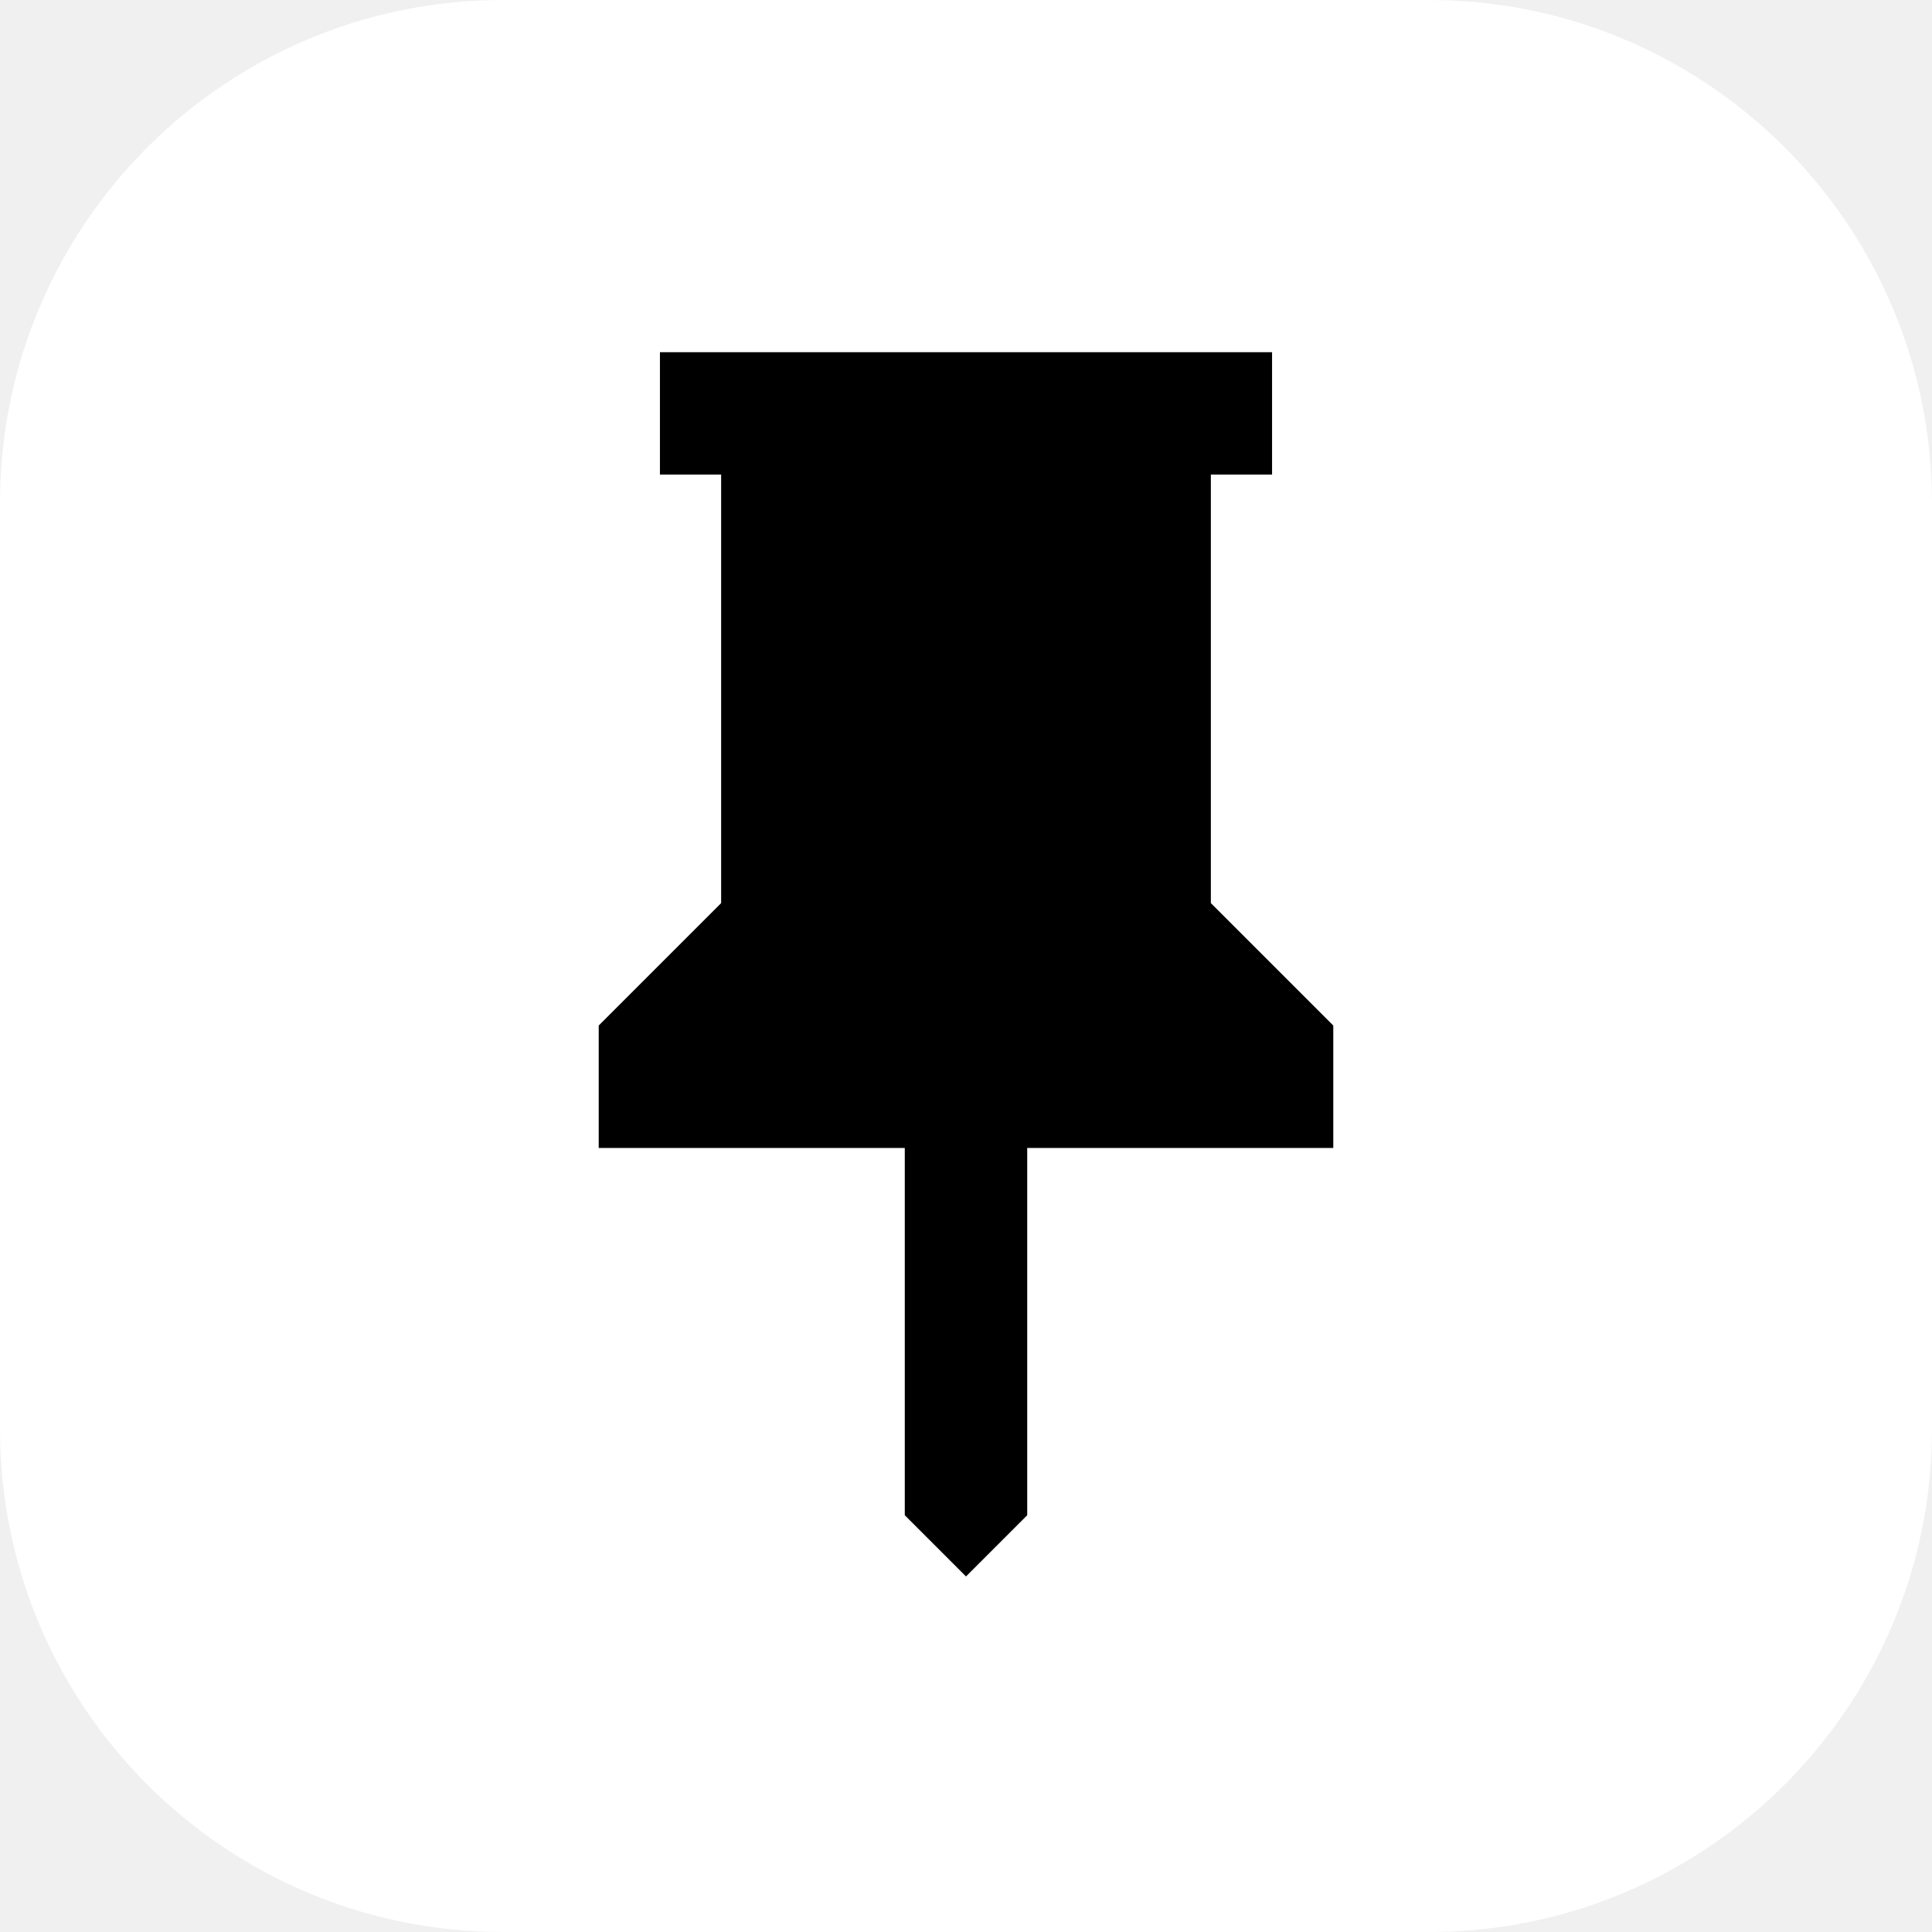
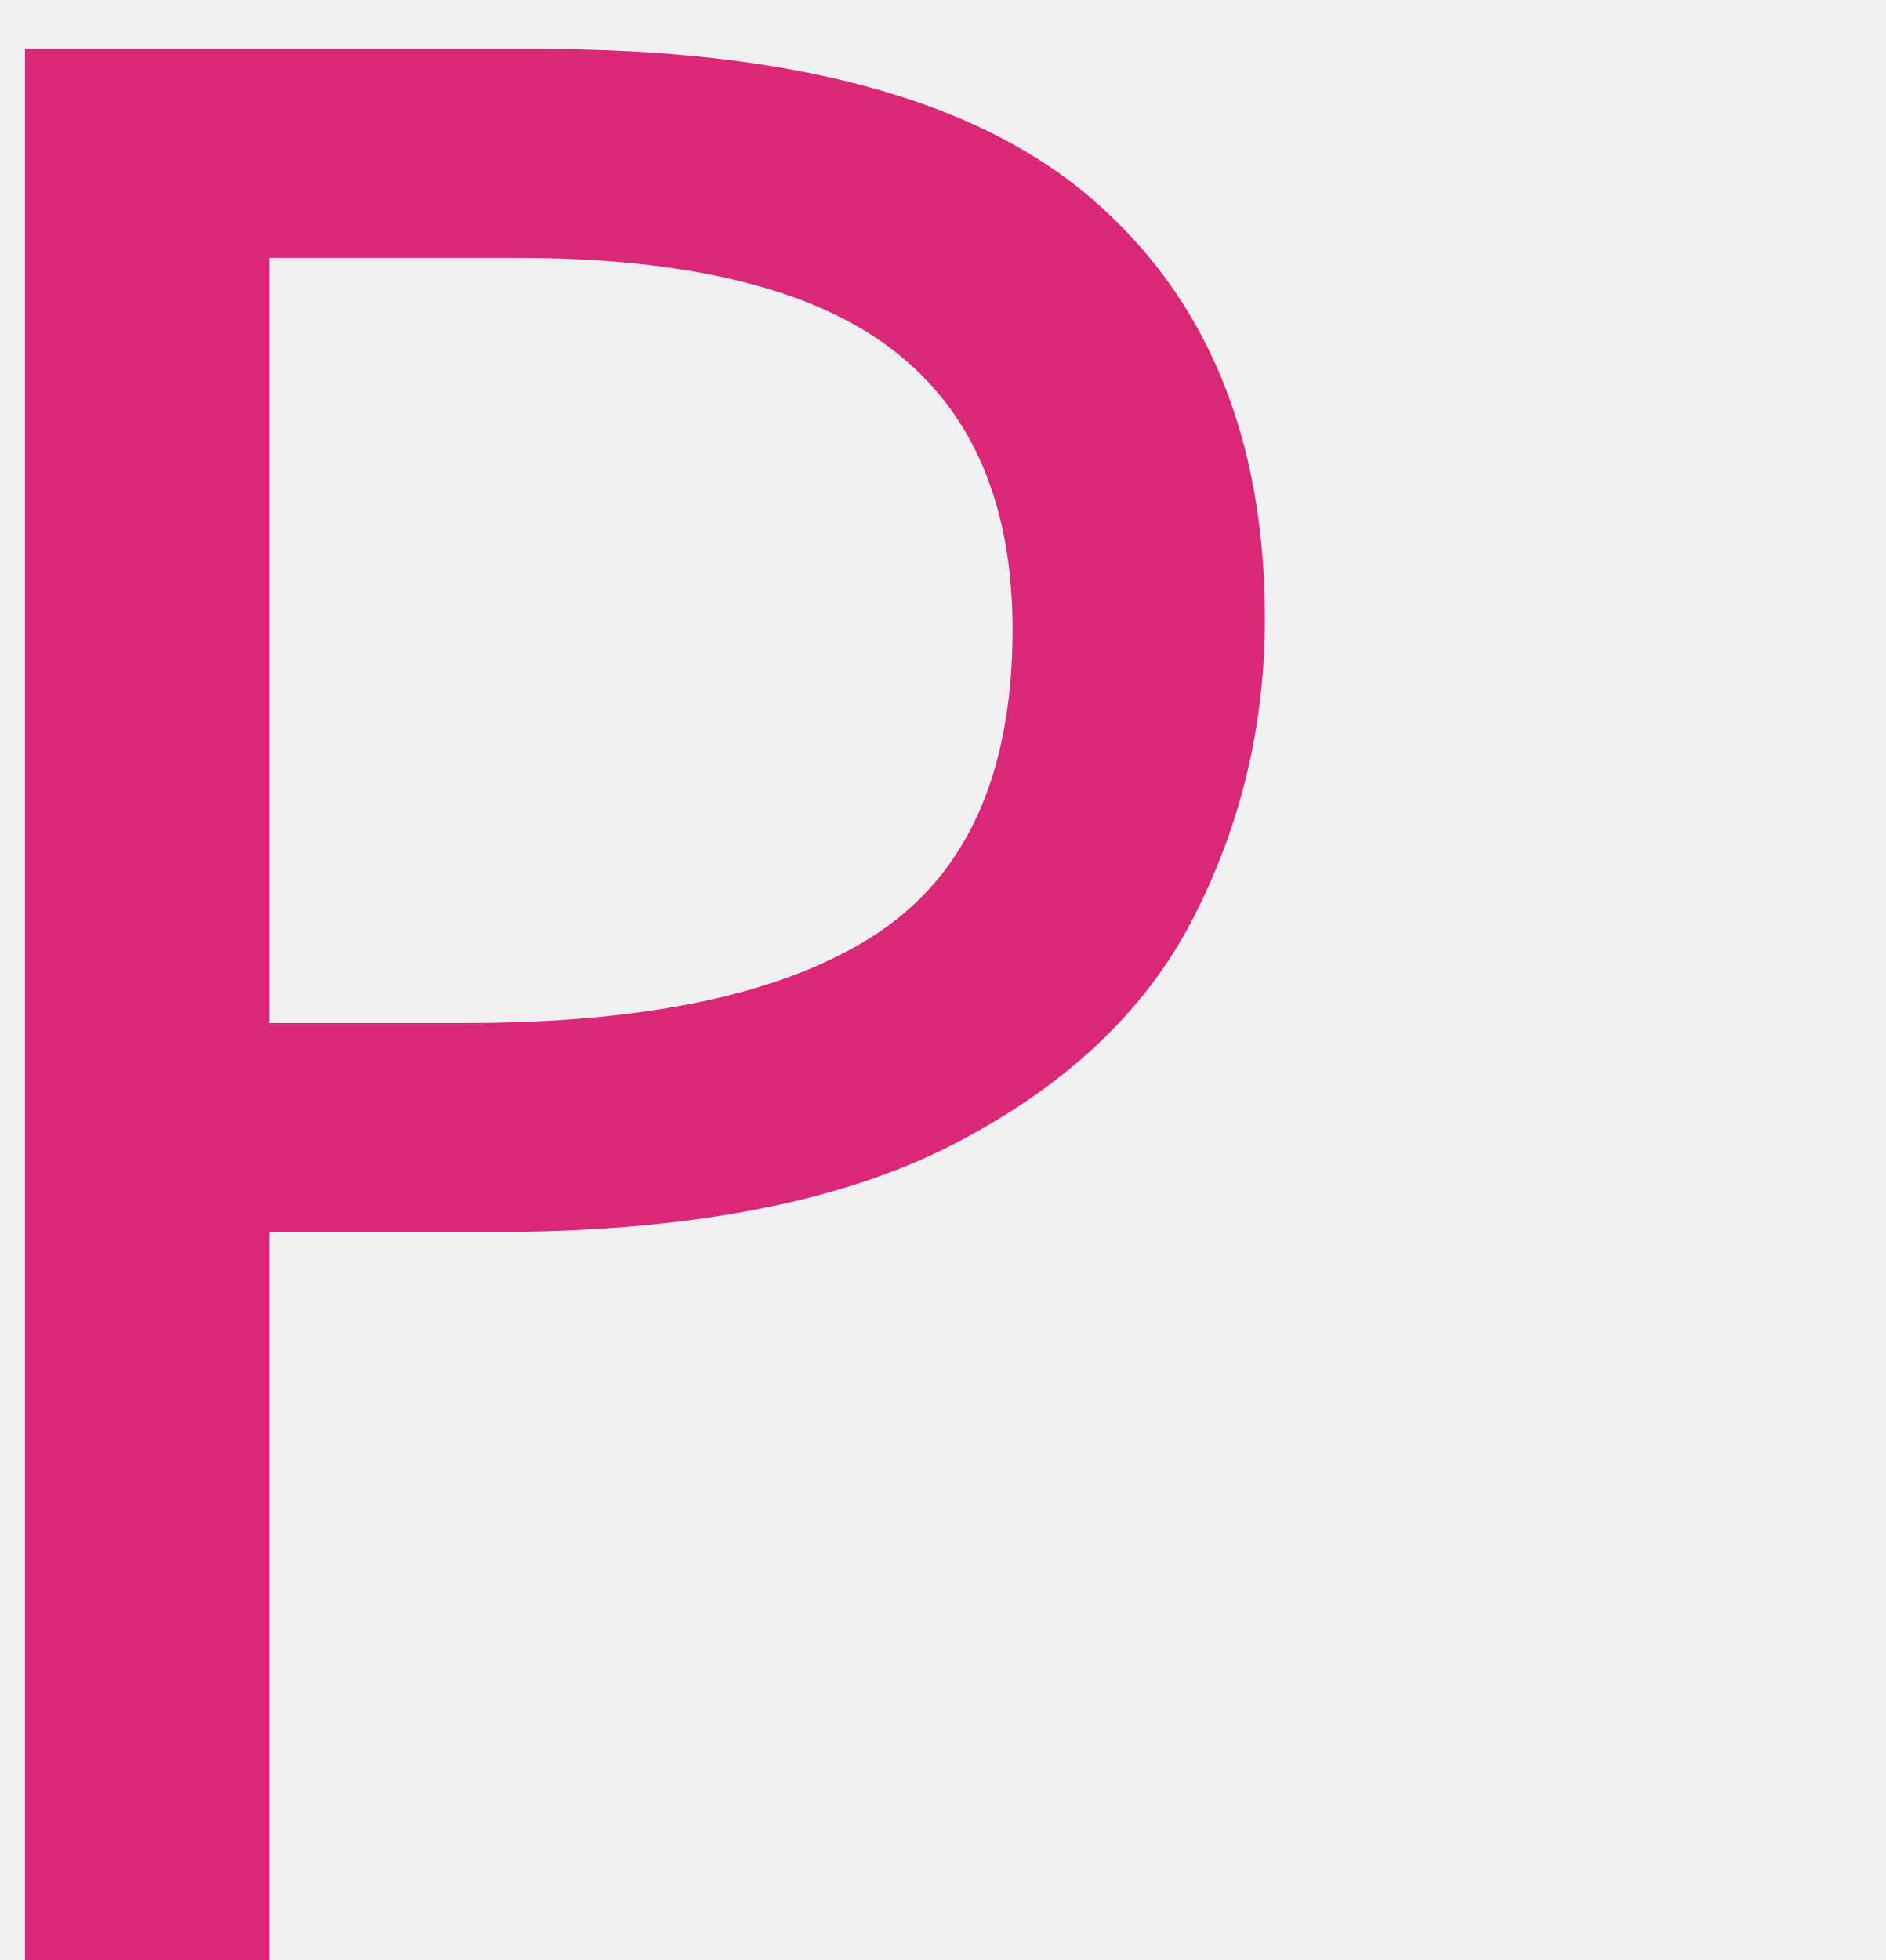
- <svg xmlns="http://www.w3.org/2000/svg" width="384px" height="384px" viewBox="0 0 384 384" version="1.1" aria-hidden="true" role="img" focusable="false" preserveAspectRatio="xMidYMid meet">
-   <rect fill="#FFFFFF" x="0" y="0" width="384" height="384" rx="100" />
-   <polygon fill="#000000" fill-rule="nonzero" points="240.667 179.5 265 203.833 265 228.167 204.167 228.167 204.167 301.167 192 313.333 179.833 301.167 179.833 228.167 119 228.167 119 203.833 143.333 179.5 143.333 94.333 131.167 94.333 131.167 70 252.833 70 252.833 94.333 240.667 94.333" />
+ <svg xmlns="http://www.w3.org/2000/svg" width="358px" height="372px" viewBox="0 0 358 372" version="1.1" aria-hidden="true" role="img" focusable="false" preserveAspectRatio="xMidYMid meet">
+   <text stroke="none" fill="#DB2777" fill-rule="evenodd" font-family="Slackey-Regular, Slackey" font-size="515" font-weight="normal" letter-spacing="-23.592">
+     <tspan x="-45.212" y="377">P</tspan>
+   </text>
</svg>
